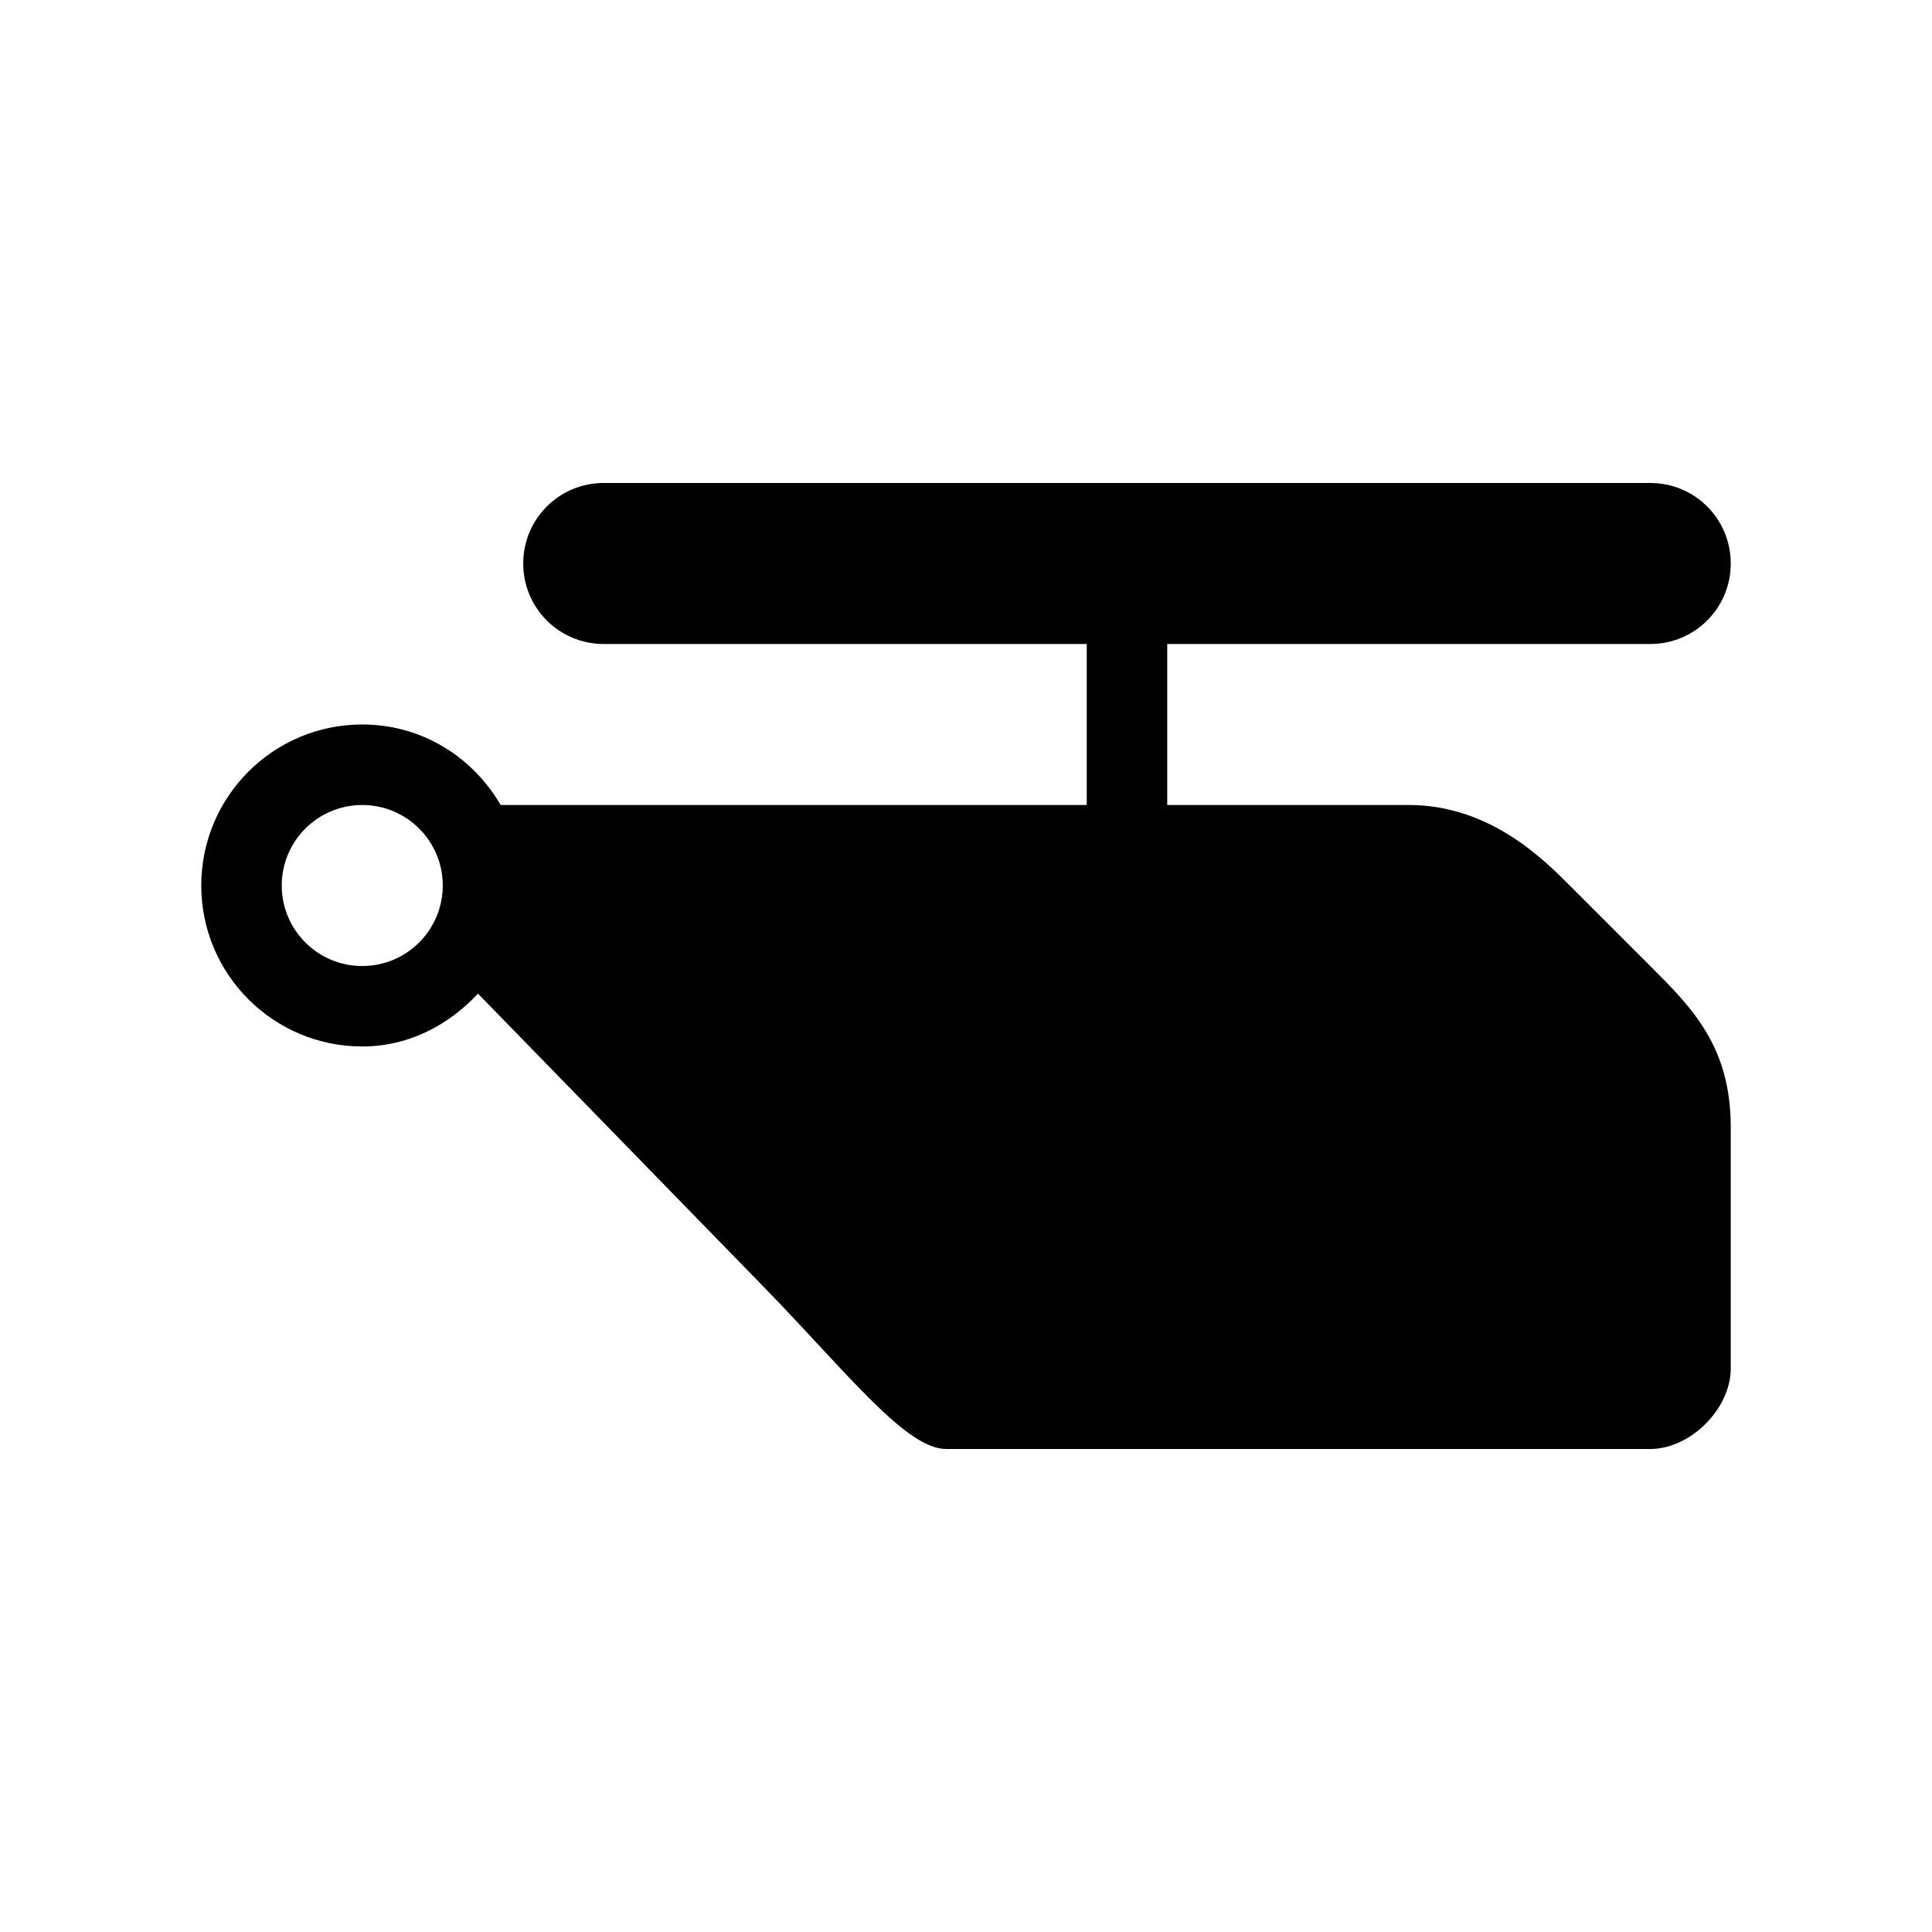
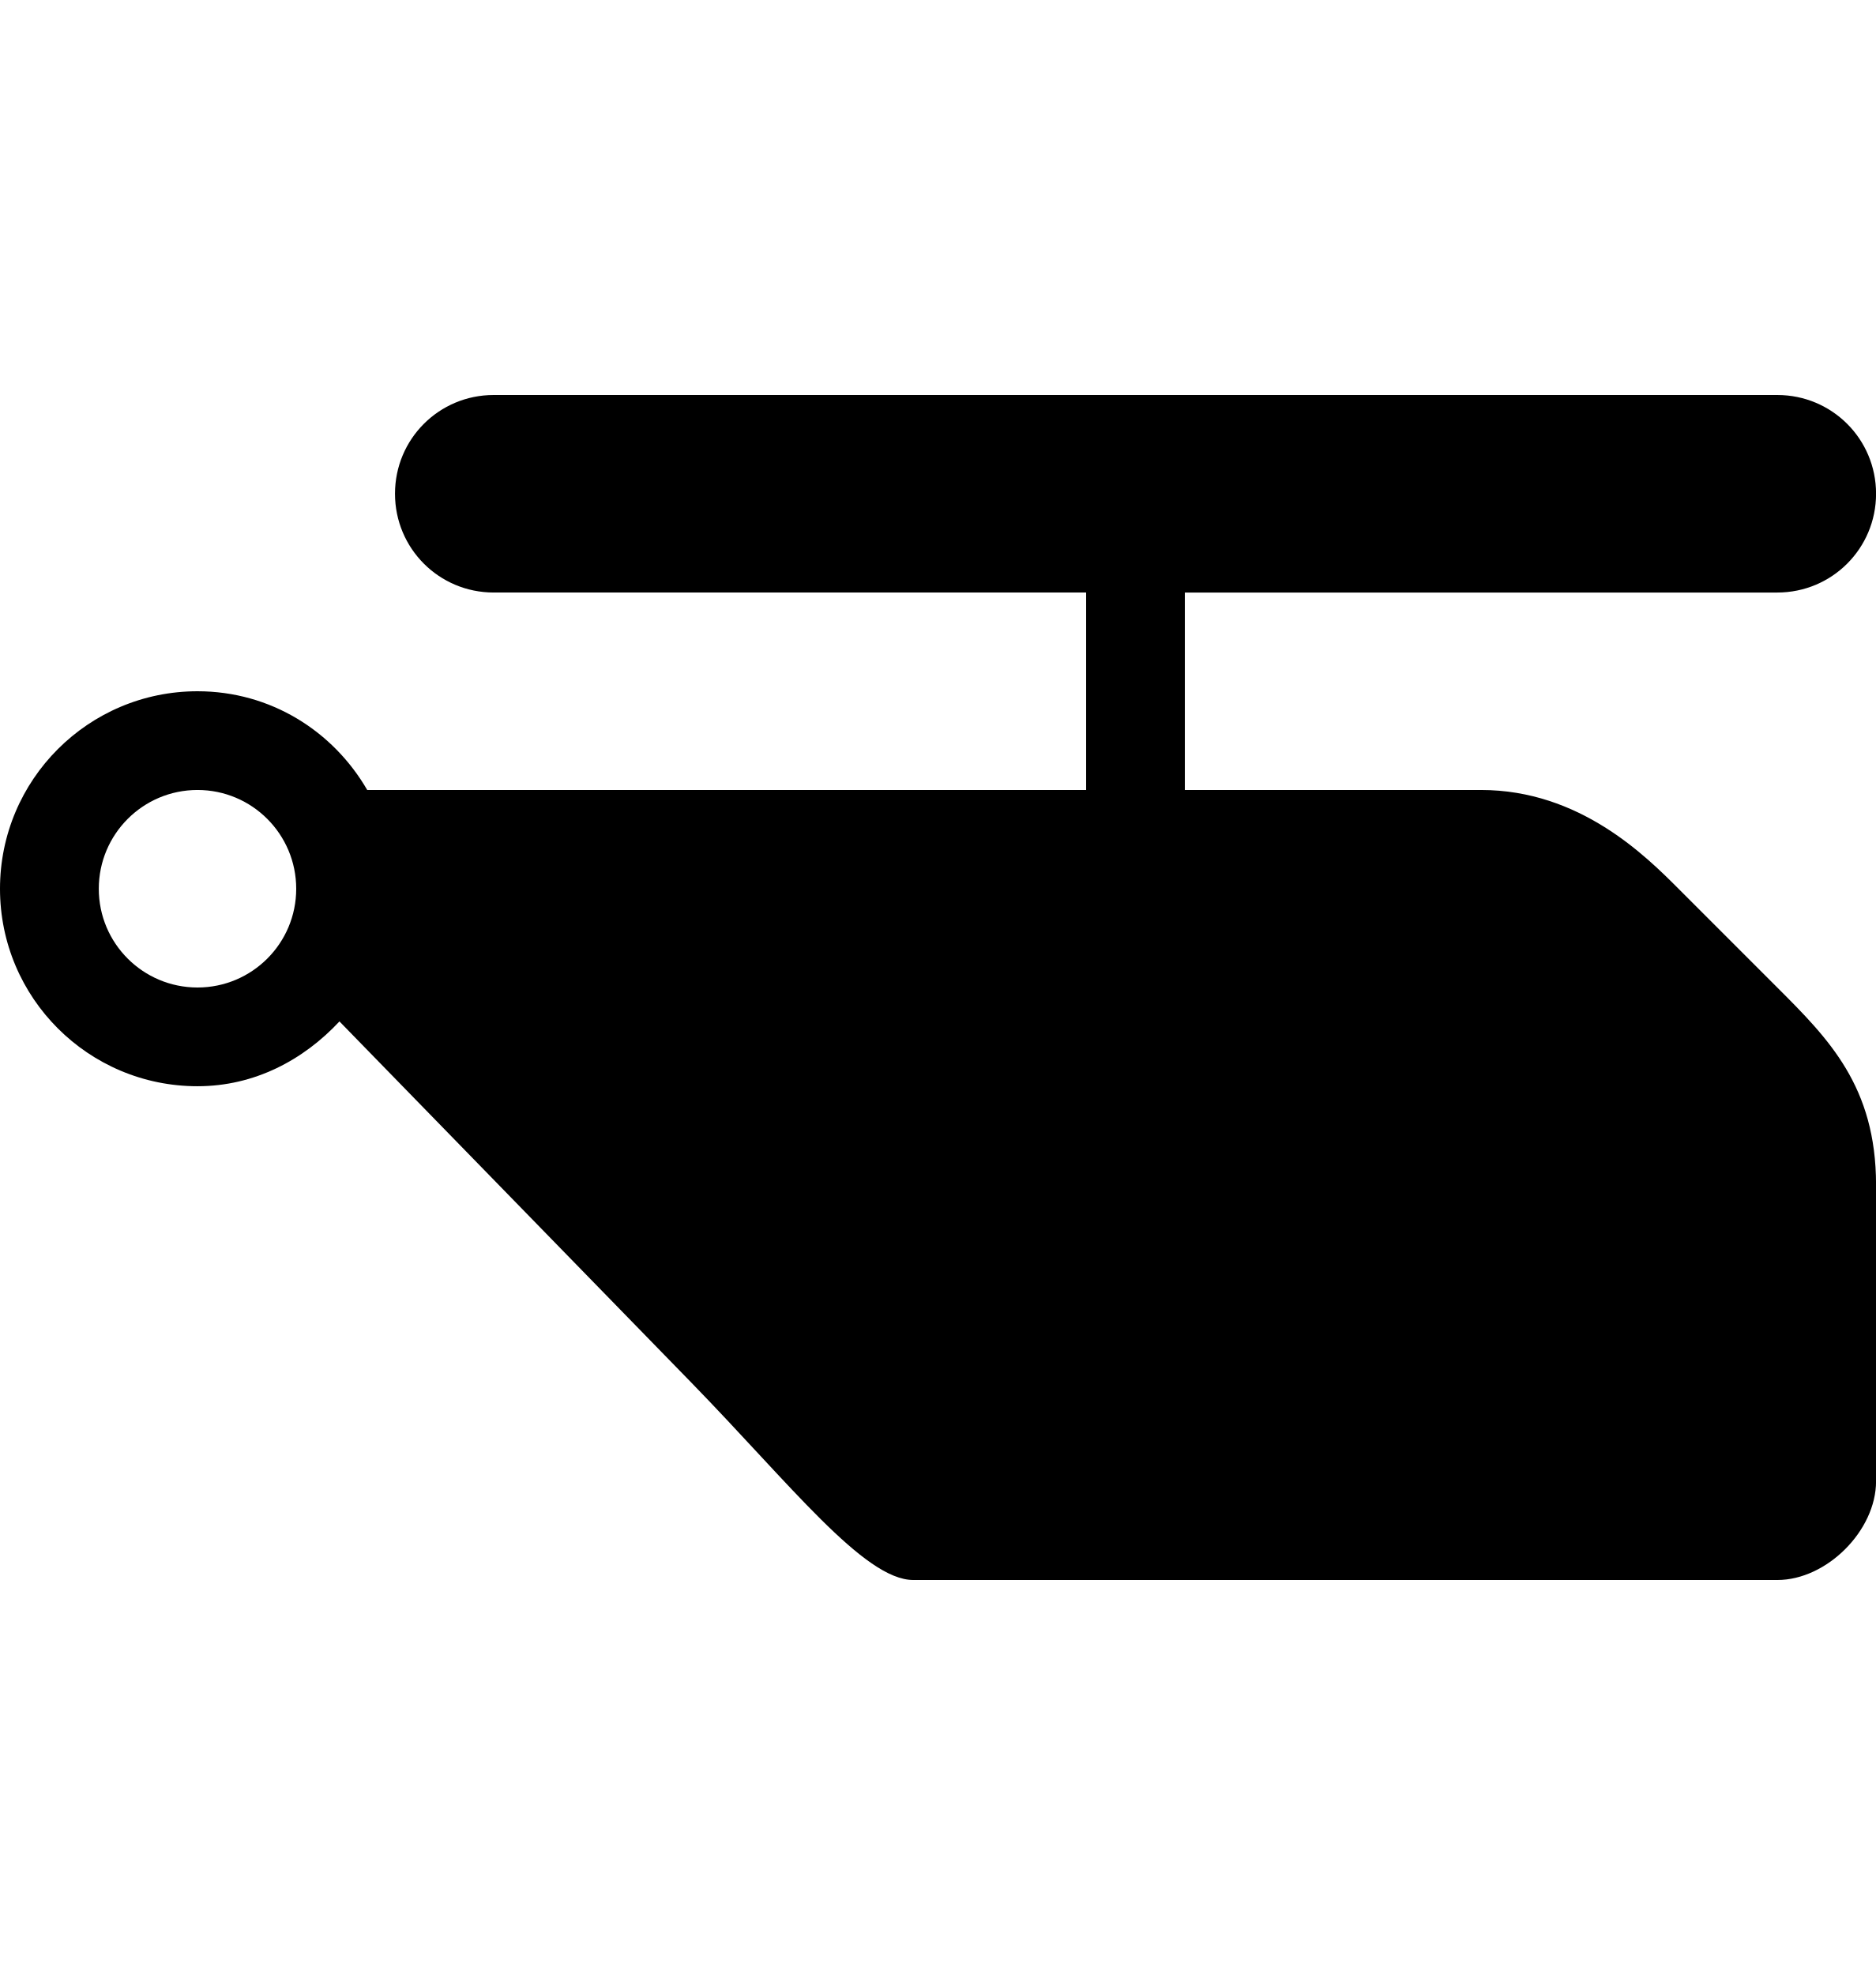
- <svg xmlns="http://www.w3.org/2000/svg" version="1.1" width="1000" height="1000" id="svg6584">
-   <defs id="defs6586" />
-   <g transform="scale(10) translate(0,-952.362)" id="layer1">
-     <path d="m 48.958,1027.362 36.458,0 c 2.083,0 4.167,-2.083 4.167,-4.167 l 0,-12.5 c 0,-4.167 -2.003,-6.17 -4.167,-8.333 0,0 -2.778,-2.778 -4.167,-4.167 -1.389,-1.389 -4.167,-4.167 -8.333,-4.167 l -12.5,0 0,-8.333 16.667,0 8.333,0 c 2.308,0 4.167,-1.858 4.167,-4.167 0,-2.308 -1.858,-4.167 -4.167,-4.167 l -8.333,0 -14.583,0 -4.167,0 -18.75,0 -4.167,0 -4.167,0 c -2.308,0 -4.167,1.858 -4.167,4.167 0,2.308 1.858,4.167 4.167,4.167 l 4.167,0 4.167,0 16.667,0 0,8.333 -12.5,0 -17.839,0 c -1.442,-2.487 -4.08,-4.167 -7.161,-4.167 -4.602,0 -8.333,3.731 -8.333,8.333 0,4.602 3.731,8.333 8.333,8.333 2.404,0 4.469,-1.105 5.99,-2.734 l 14.844,15.234 c 4.167,4.276 7.292,8.333 9.375,8.333 z M 18.75,994.029 c 2.301,0 4.167,1.865 4.167,4.167 0,2.301 -1.865,4.167 -4.167,4.167 -2.301,0 -4.167,-1.865 -4.167,-4.167 0,-2.301 1.865,-4.167 4.167,-4.167 z" id="rect9361" style="color:#000000;fill:#000000;fill-opacity:1;fill-rule:nonzero;stroke:none;stroke-width:2;marker:none;visibility:visible;display:inline;overflow:visible;enable-background:accumulate" />
-   </g>
+ <svg xmlns="http://www.w3.org/2000/svg" width="950" height="1000">
+   <path d="M250.013 200c-27.7 0 -49.987 22.288 -49.987 49.987s22.288 50.026 49.987 50.026l300 0l0 99.976l-364.05 0c-17.302 -29.845 -48.97 -49.987 -85.95 -49.987 -55.229 0 -100.013 44.783 -100.013 100.013 0 55.23 44.784 99.976 100.013 99.976 28.852 0 53.635 -13.268 71.887 -32.813l178.126 182.813c50 51.316 87.5 100.013 112.5 100.013l437.476 0c25 0 50.026 -24.988 50.026 -49.987l0 -150c0 -50 -24.064 -74.053 -50.026 -100.013 0 0 -33.322 -33.323 -49.987 -49.987 -16.667 -16.664 -50.012 -50.026 -100.013 -50.026l-150 0l0 -99.976l300.001 0c27.7 0 50.026 -22.325 50.026 -50.026 0 -27.7 -22.326 -49.987 -50.026 -49.987l-649.988 0zm-150 199.987c27.614 0 49.987 22.41 49.987 50.026s-22.373 49.987 -49.987 49.987 -49.987 -22.372 -49.987 -49.987c0 -27.614 22.373 -50.026 49.987 -50.026z" color="#000" overflow="visible" enable-background="accumulate" />
</svg>
